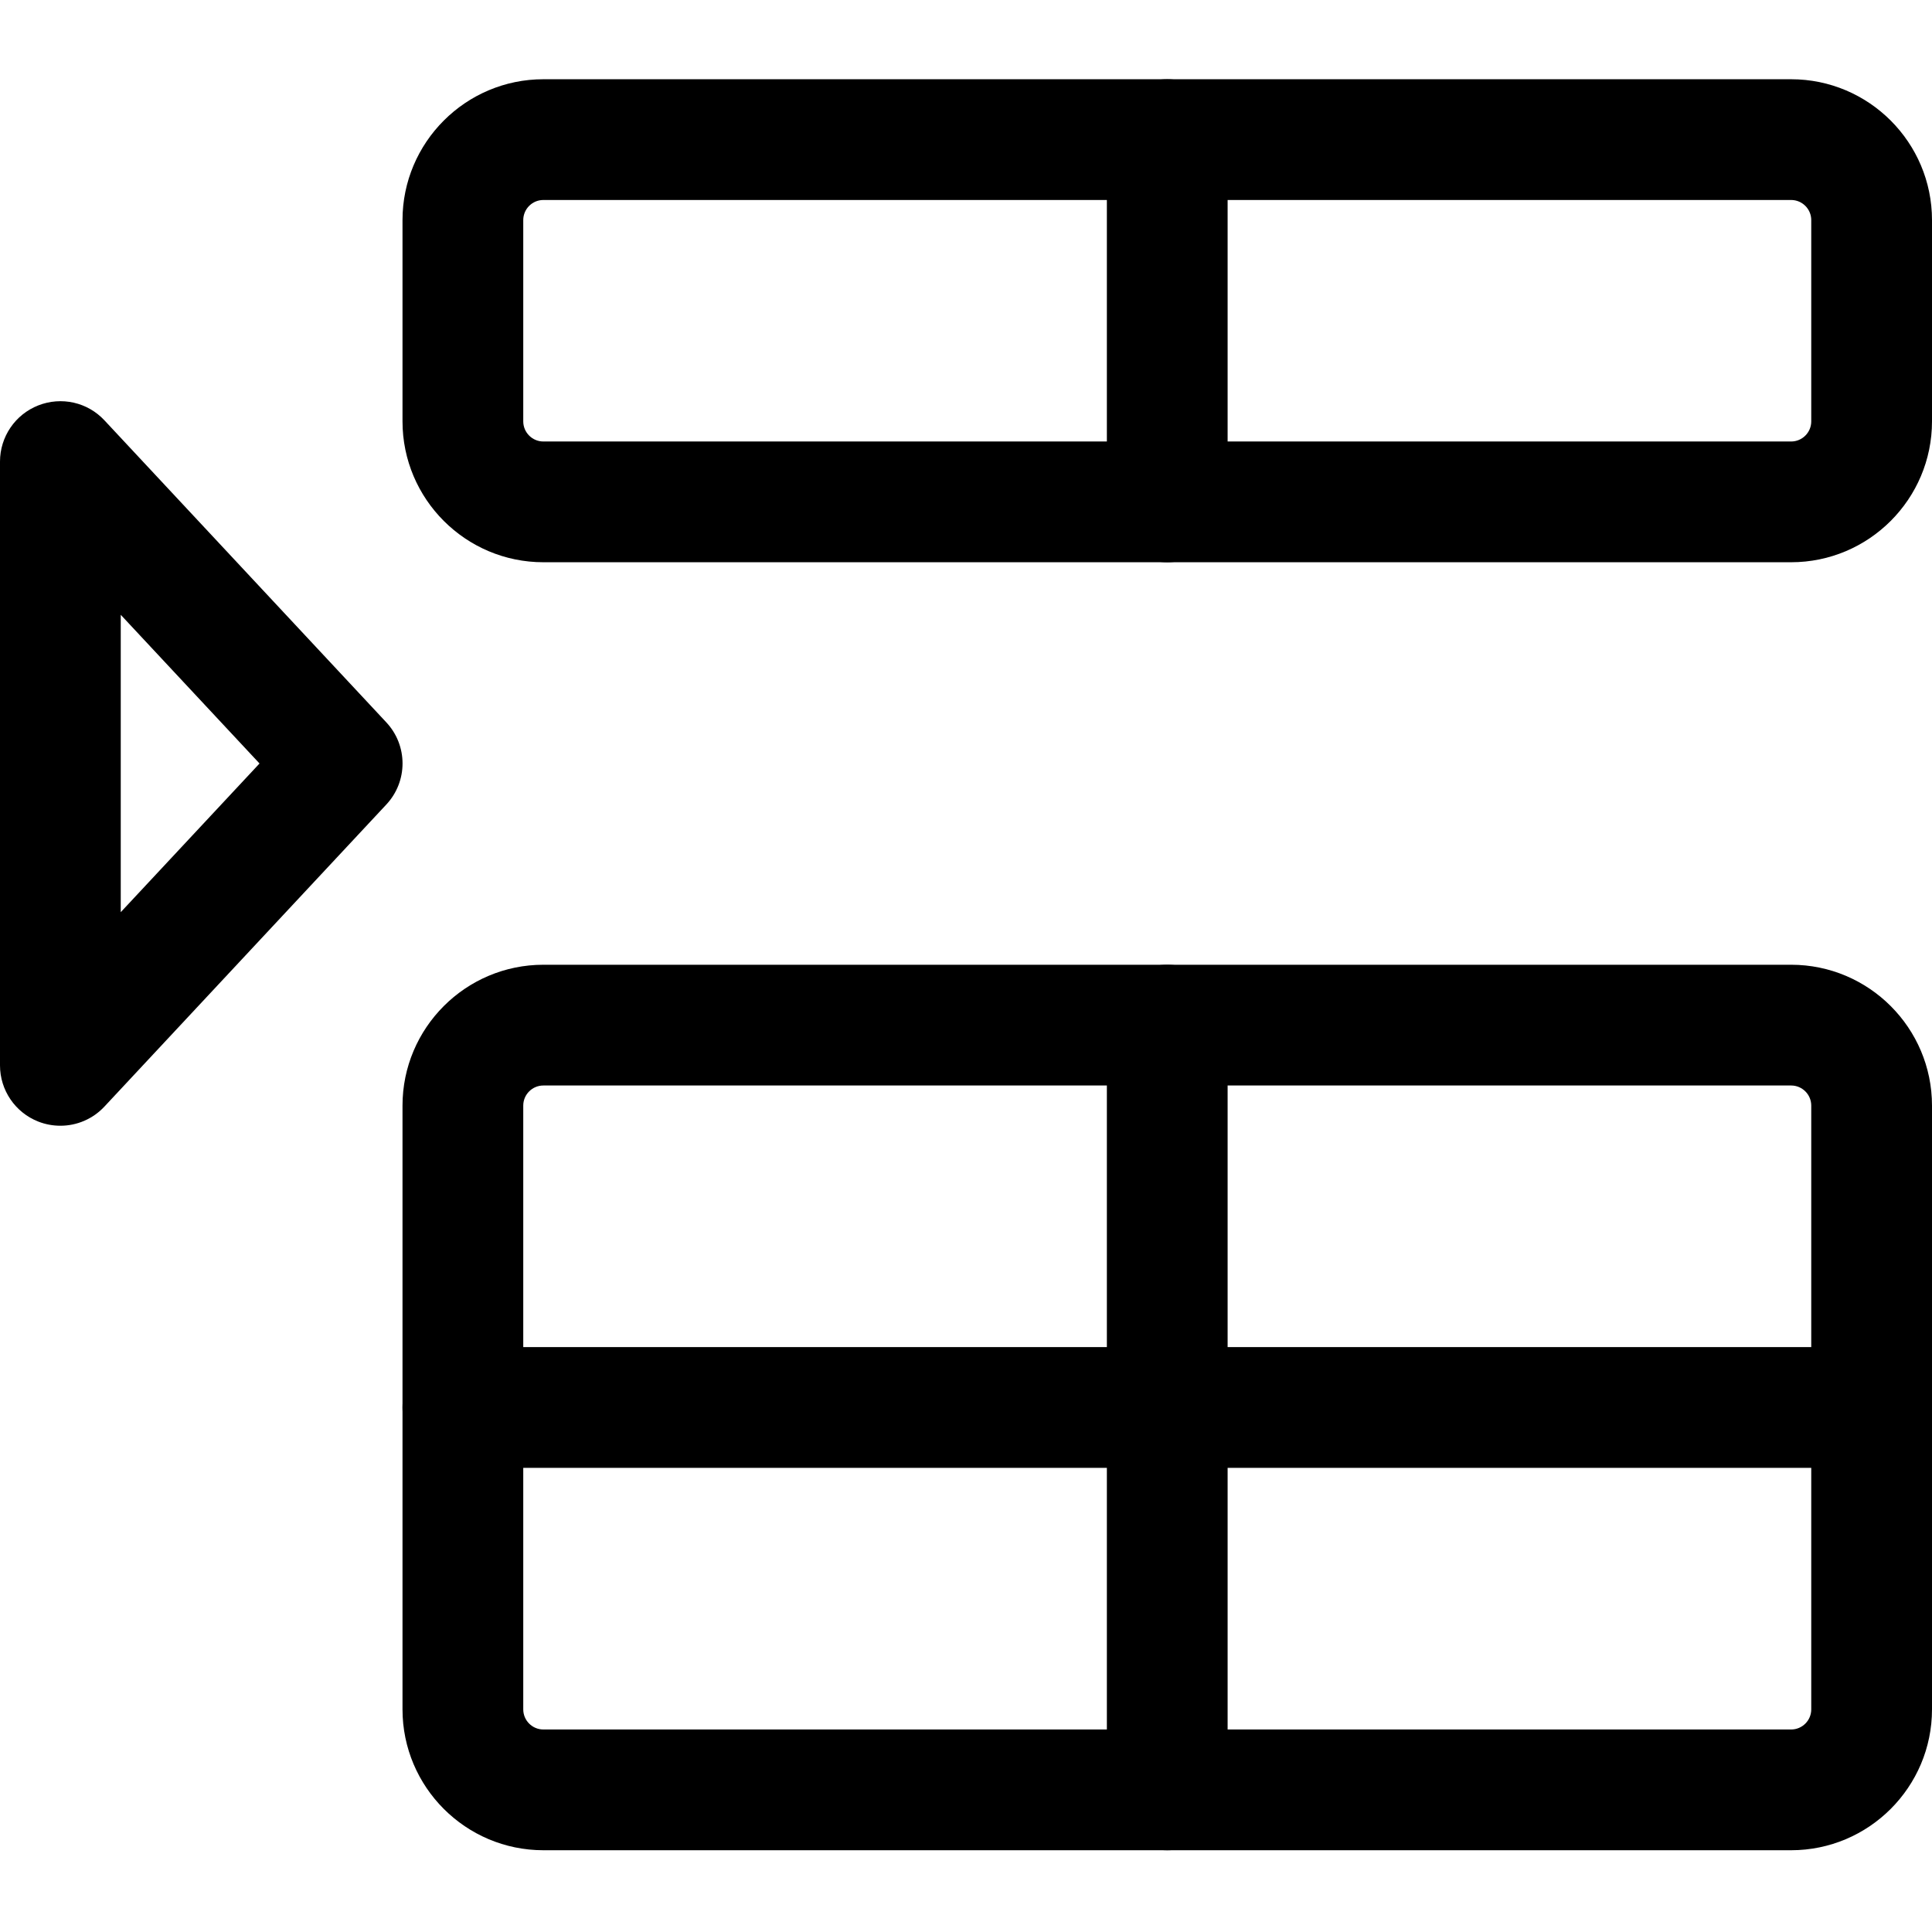
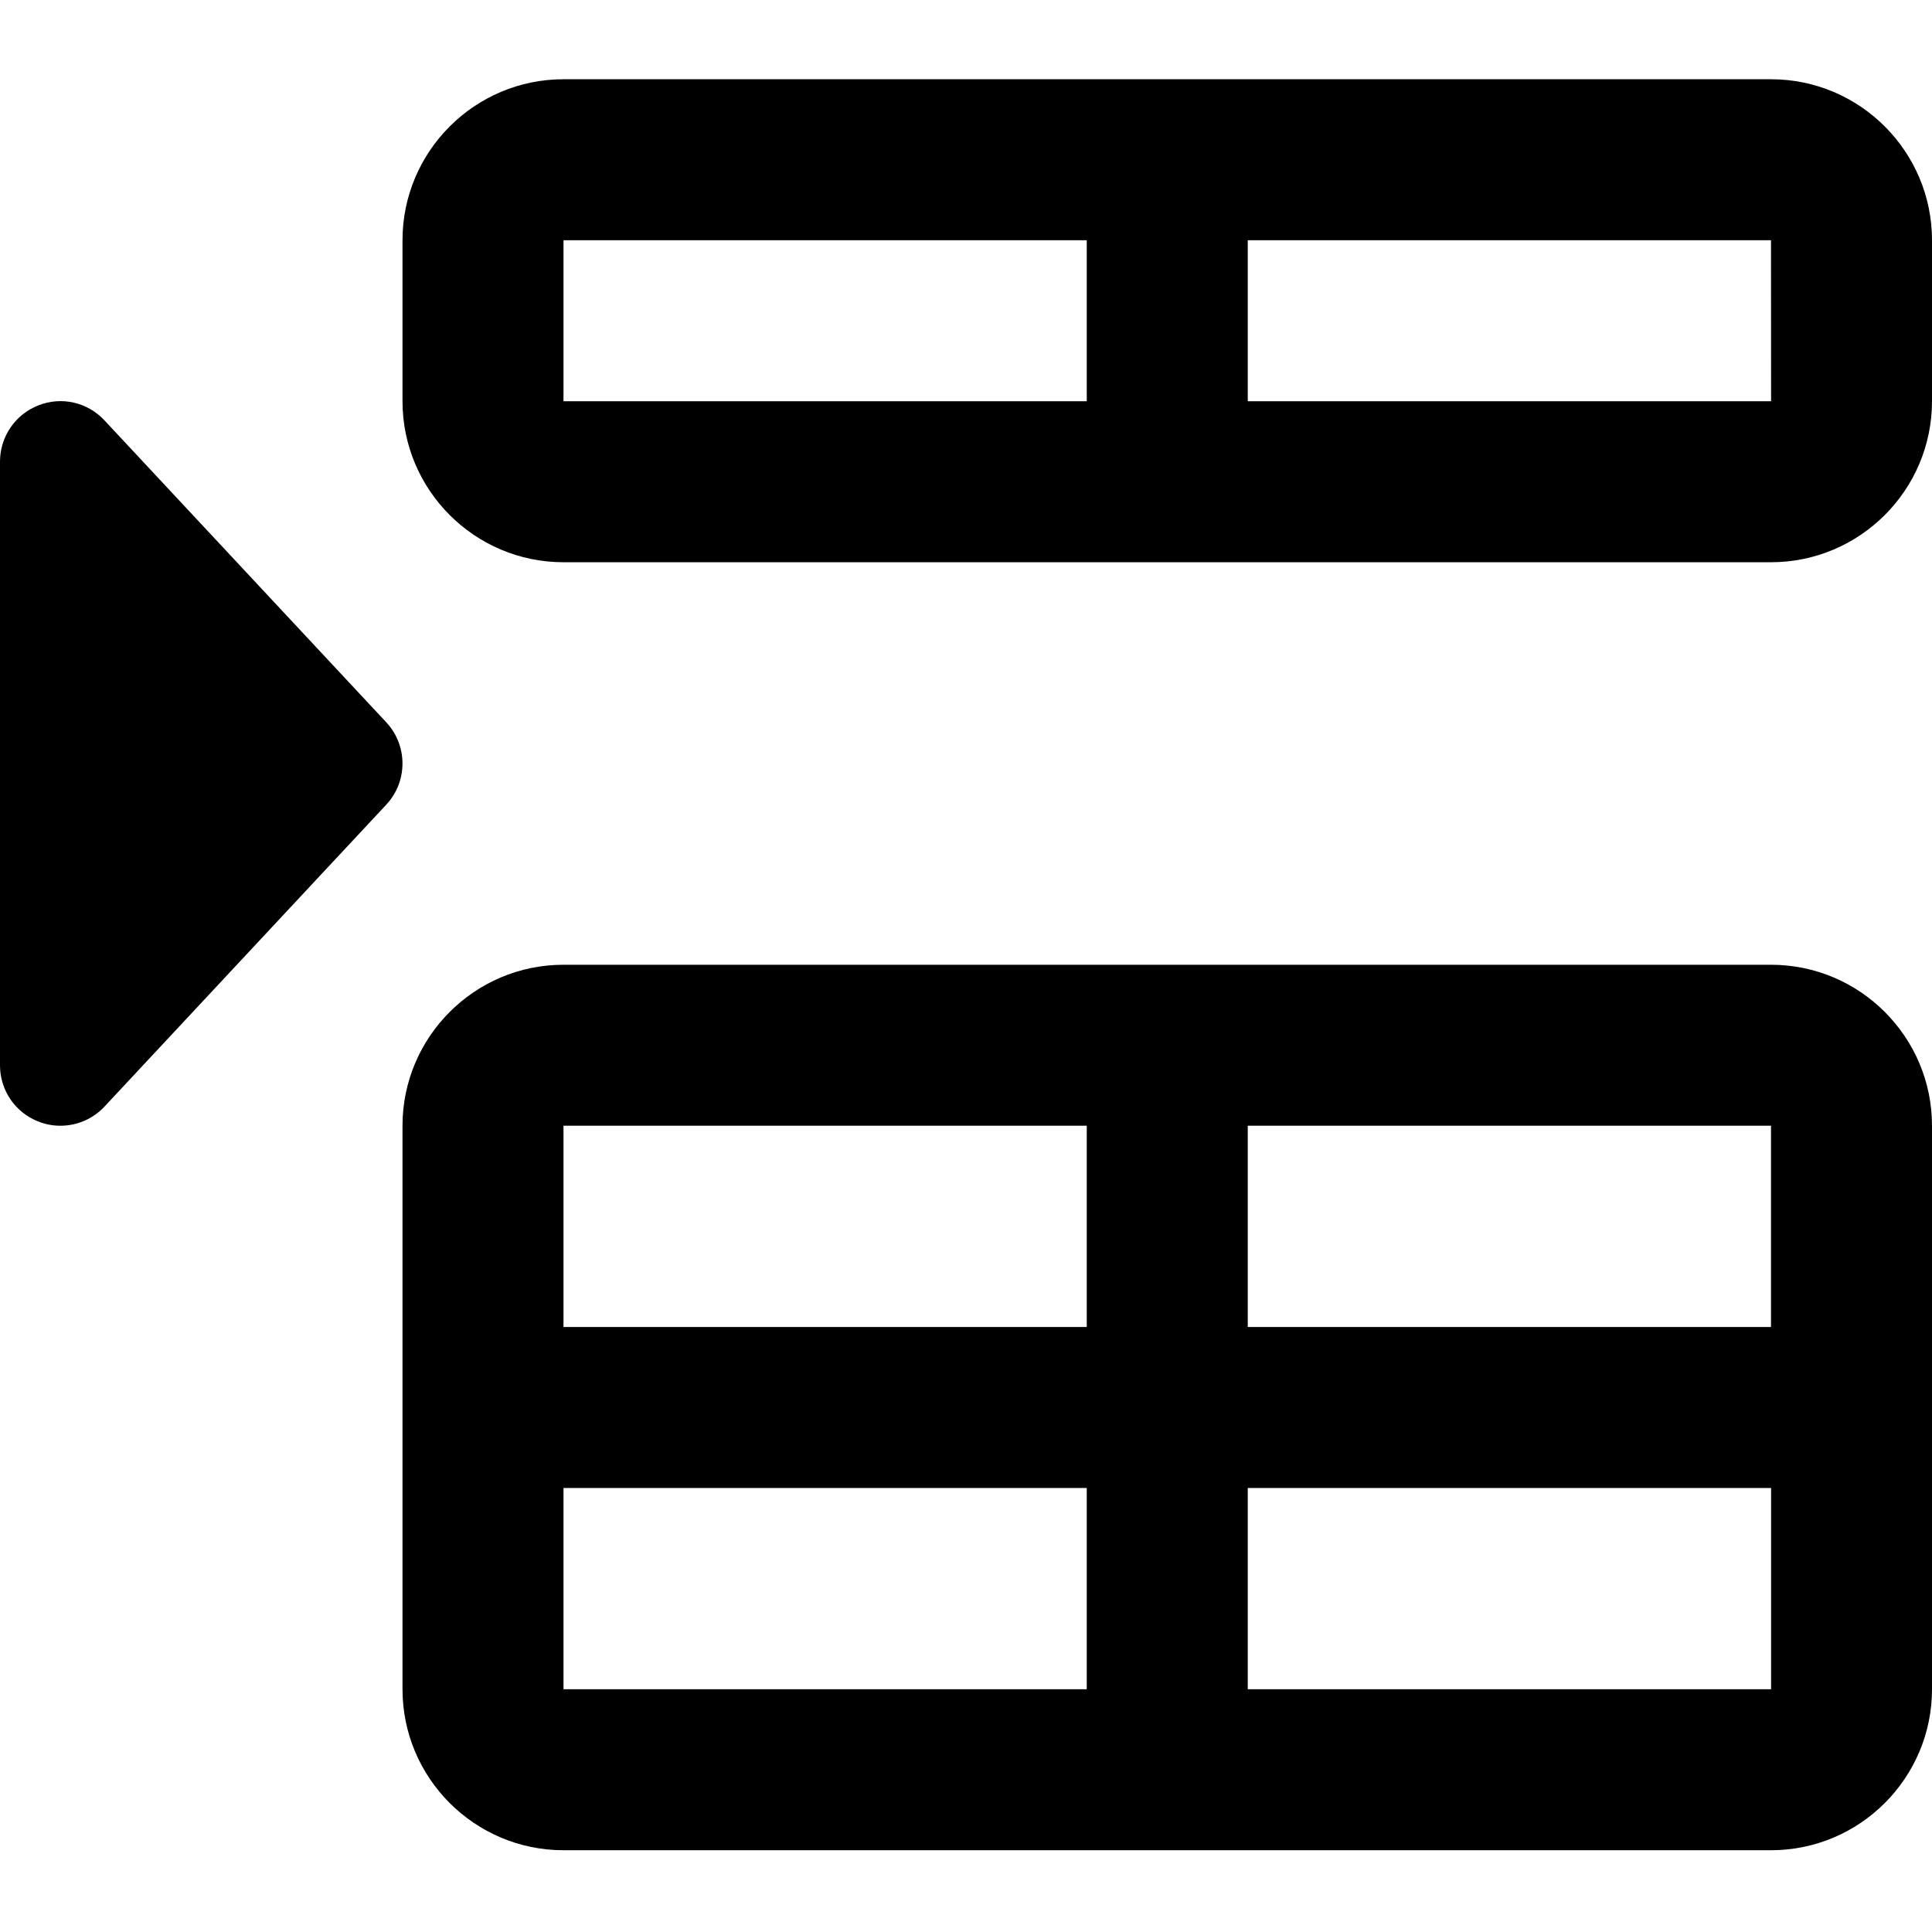
<svg xmlns="http://www.w3.org/2000/svg" height="512pt" viewBox="0 -21 512 512" width="512pt">
-   <path d="m16 277.332c-1.984 0-3.969-.363-5.867-1.109-6.121-2.41-10.133-8.32-10.133-14.891v-160c0-6.57 4.012-12.48 10.133-14.891 6.145-2.41 13.078-.852 17.559 3.969l74.664 80c5.762 6.145 5.762 15.68 0 21.824l-74.664 80c-3.094 3.328-7.34 5.098-11.691 5.098zm16-135.402v78.805l36.777-39.402zm0 0" />
-   <path d="m474.668 128h-330.668c-20.586 0-37.332-16.746-37.332-37.332v-53.336c0-20.586 16.746-37.332 37.332-37.332h330.668c20.586 0 37.332 16.746 37.332 37.332v53.336c0 20.586-16.746 37.332-37.332 37.332zm-330.668-96c-2.945 0-5.332 2.391-5.332 5.332v53.336c0 2.941 2.387 5.332 5.332 5.332h330.668c2.941 0 5.332-2.391 5.332-5.332v-53.336c0-2.941-2.391-5.332-5.332-5.332zm0 0" />
-   <path d="m474.668 469.332h-330.668c-20.586 0-37.332-16.746-37.332-37.332v-160c0-20.586 16.746-37.332 37.332-37.332h330.668c20.586 0 37.332 16.746 37.332 37.332v160c0 20.586-16.746 37.332-37.332 37.332zm-330.668-202.664c-2.945 0-5.332 2.387-5.332 5.332v160c0 2.945 2.387 5.332 5.332 5.332h330.668c2.941 0 5.332-2.387 5.332-5.332v-160c0-2.945-2.391-5.332-5.332-5.332zm0 0" />
-   <path d="m309.332 128c-8.832 0-16-7.168-16-16v-96c0-8.832 7.168-16 16-16s16 7.168 16 16v96c0 8.832-7.168 16-16 16zm0 0" />
-   <path d="m309.332 469.332c-8.832 0-16-7.168-16-16v-202.664c0-8.832 7.168-16 16-16s16 7.168 16 16v202.664c0 8.832-7.168 16-16 16zm0 0" />
-   <path d="m496 368h-373.332c-8.832 0-16-7.168-16-16s7.168-16 16-16h373.332c8.832 0 16 7.168 16 16s-7.168 16-16 16zm0 0" />
+   <path d="m102.355 170.41-74.664-80c-4.48-4.82-11.414-6.422-17.559-3.969-6.121 2.41-10.133 8.32-10.133 14.891v160c0 6.57 4.012 12.48 10.133 14.871 1.898.766 3.883 1.129 5.867 1.129 4.352 0 8.598-1.77 11.691-5.074l74.664-80c5.742-6.145 5.742-15.703 0-21.848zm0 0" />
+   <path d="m469.332 0h-320c-23.531 0-42.664 19.137-42.664 42.668v42.664c0 23.531 19.133 42.668 42.664 42.668h320c23.531 0 42.668-19.137 42.668-42.668v-42.664c0-23.531-19.137-42.668-42.668-42.668zm-320 42.668h138.668v42.664h-138.668zm181.336 42.664v-42.664h138.664l.023 42.664zm0 0" />
+   <path d="m469.332 234.668h-320c-23.531 0-42.664 19.133-42.664 42.664v149.336c0 23.531 19.133 42.664 42.664 42.664h320c23.531 0 42.668-19.133 42.668-42.664v-149.336c0-23.531-19.137-42.664-42.668-42.664zm0 96h-138.664v-53.336h138.664zm-181.332-53.336v53.336h-138.668v-53.336zm-138.668 96h138.668v53.336h-138.668zm181.336 53.336v-53.336h138.688v53.336zm0 0" />
</svg>
